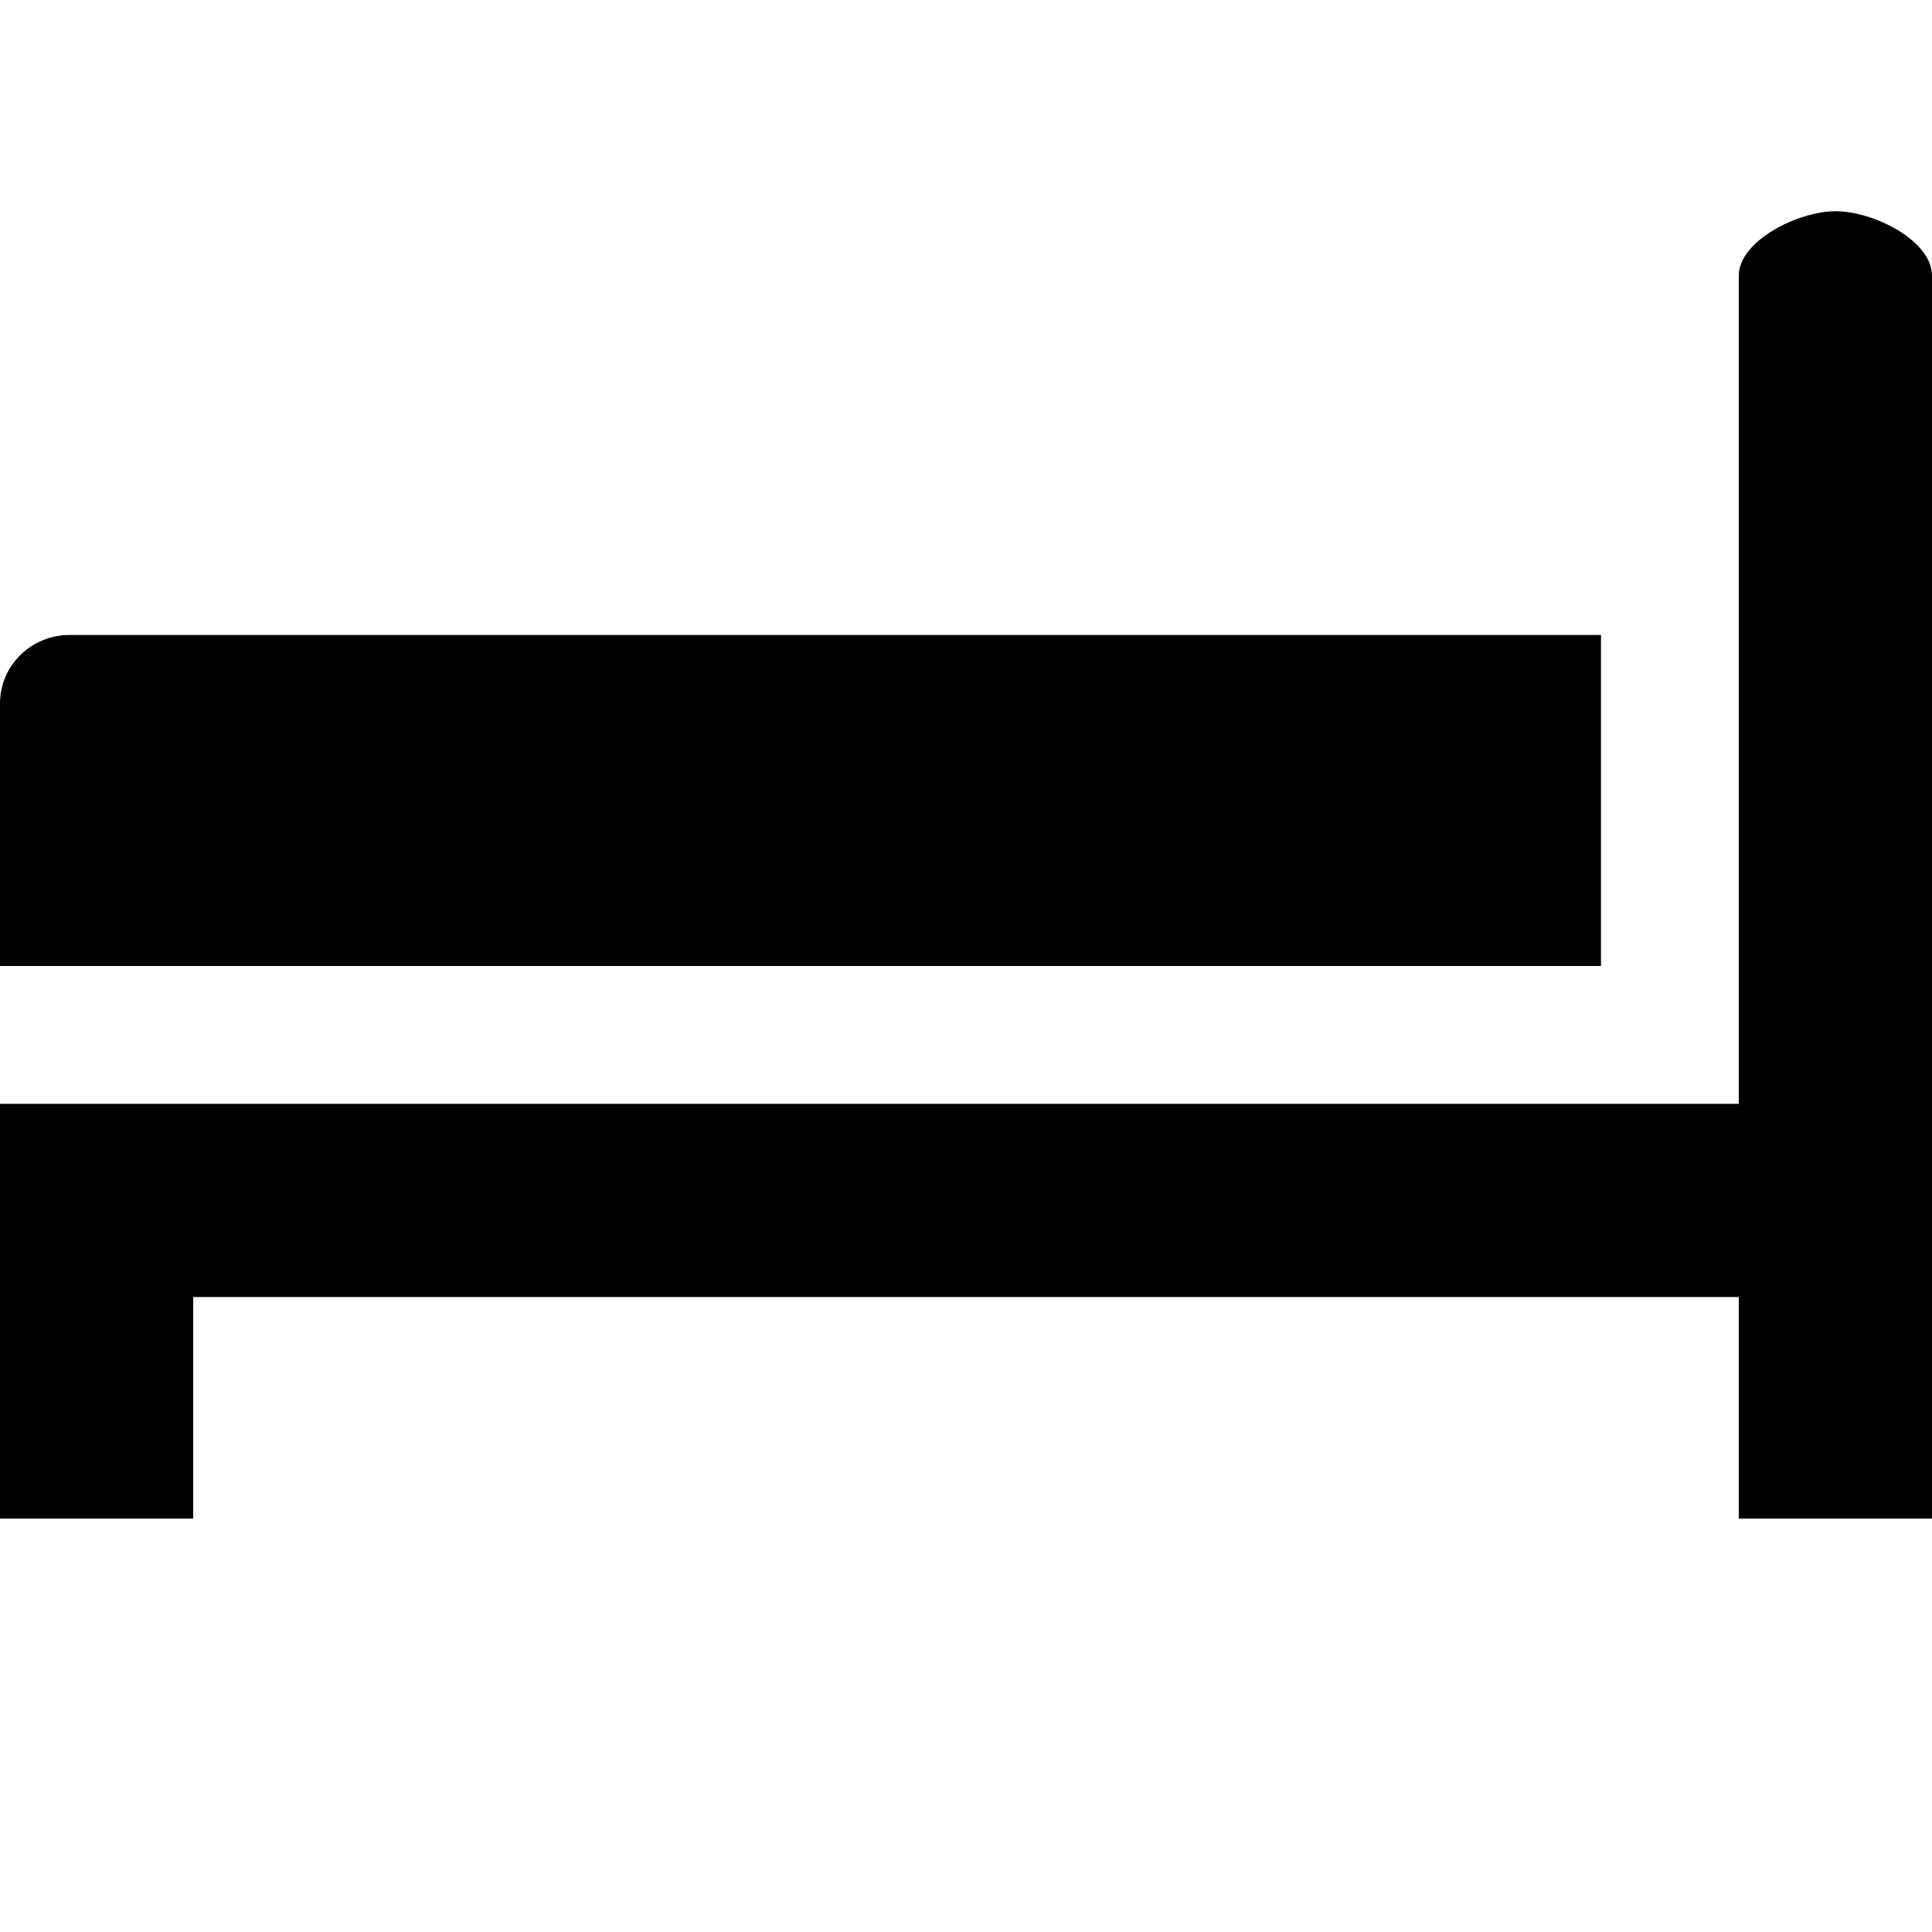
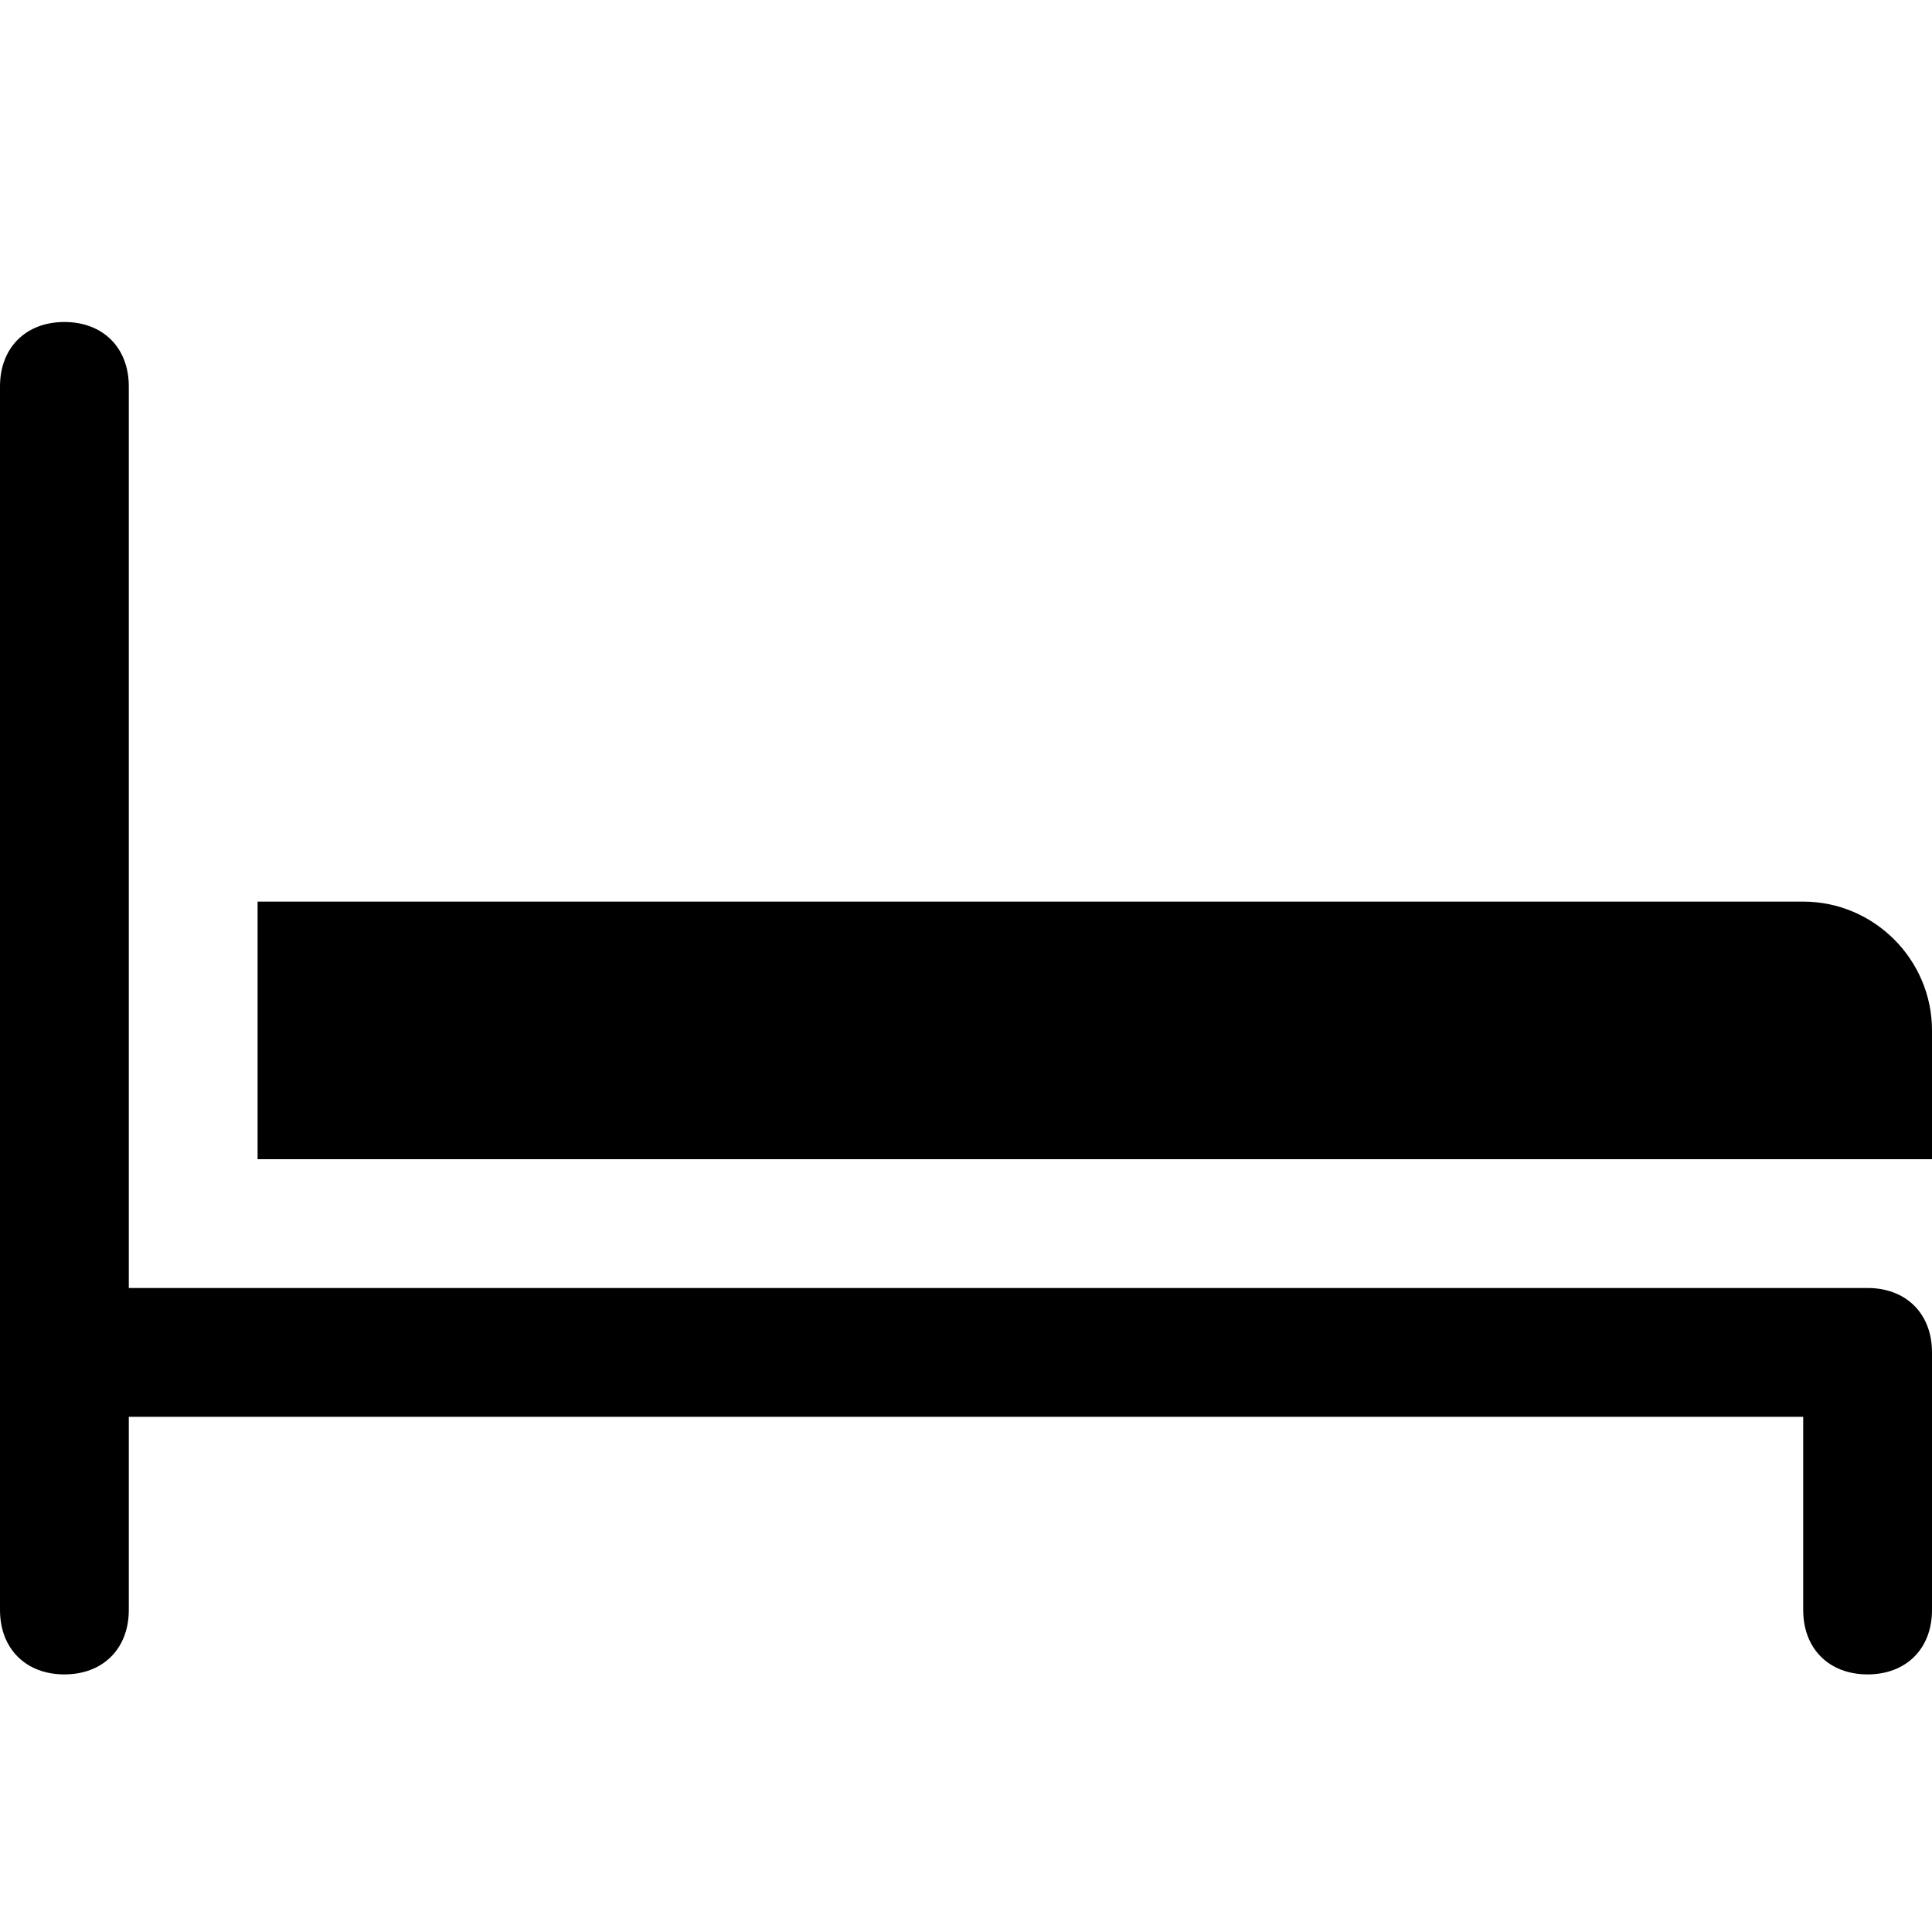
<svg xmlns="http://www.w3.org/2000/svg" viewBox="0 0 15 15" version="1.1">
-   <path d="M14.25 1.64C13.96 1.64 13.5 1.87 13.5 2.14L13.5 8.57L0 8.57L0 11.79L1.5 11.79L1.5 10.07L13.5 10.07L13.5 11.79L15 11.79L15 2.14C15 1.87 14.55 1.64 14.25 1.64ZM0.54 4.93C0.24 4.93 0 5.17 0 5.46L0 7.5L12.43 7.5L12.43 4.93L0.54 4.93Z" />
+   <path d="M0.5 2.5C0.2 2.5 0 2.7 0 3L0 10.5L0 12.5C0 12.8 0.2 13 0.5 13C0.8 13 1 12.8 1 12.5L1 11L14 11L14 12.5C14 12.8 14.2 13 14.5 13C14.8 13 15 12.8 15 12.5L15 10.5C15 10.2 14.8 10 14.5 10L1 10L1 3C1 2.7 0.8 2.5 0.5 2.5ZM2 7L2 9L15 9L15 8C15 7.45 14.55 7 14 7L2 7L2 7Z" />
</svg>
